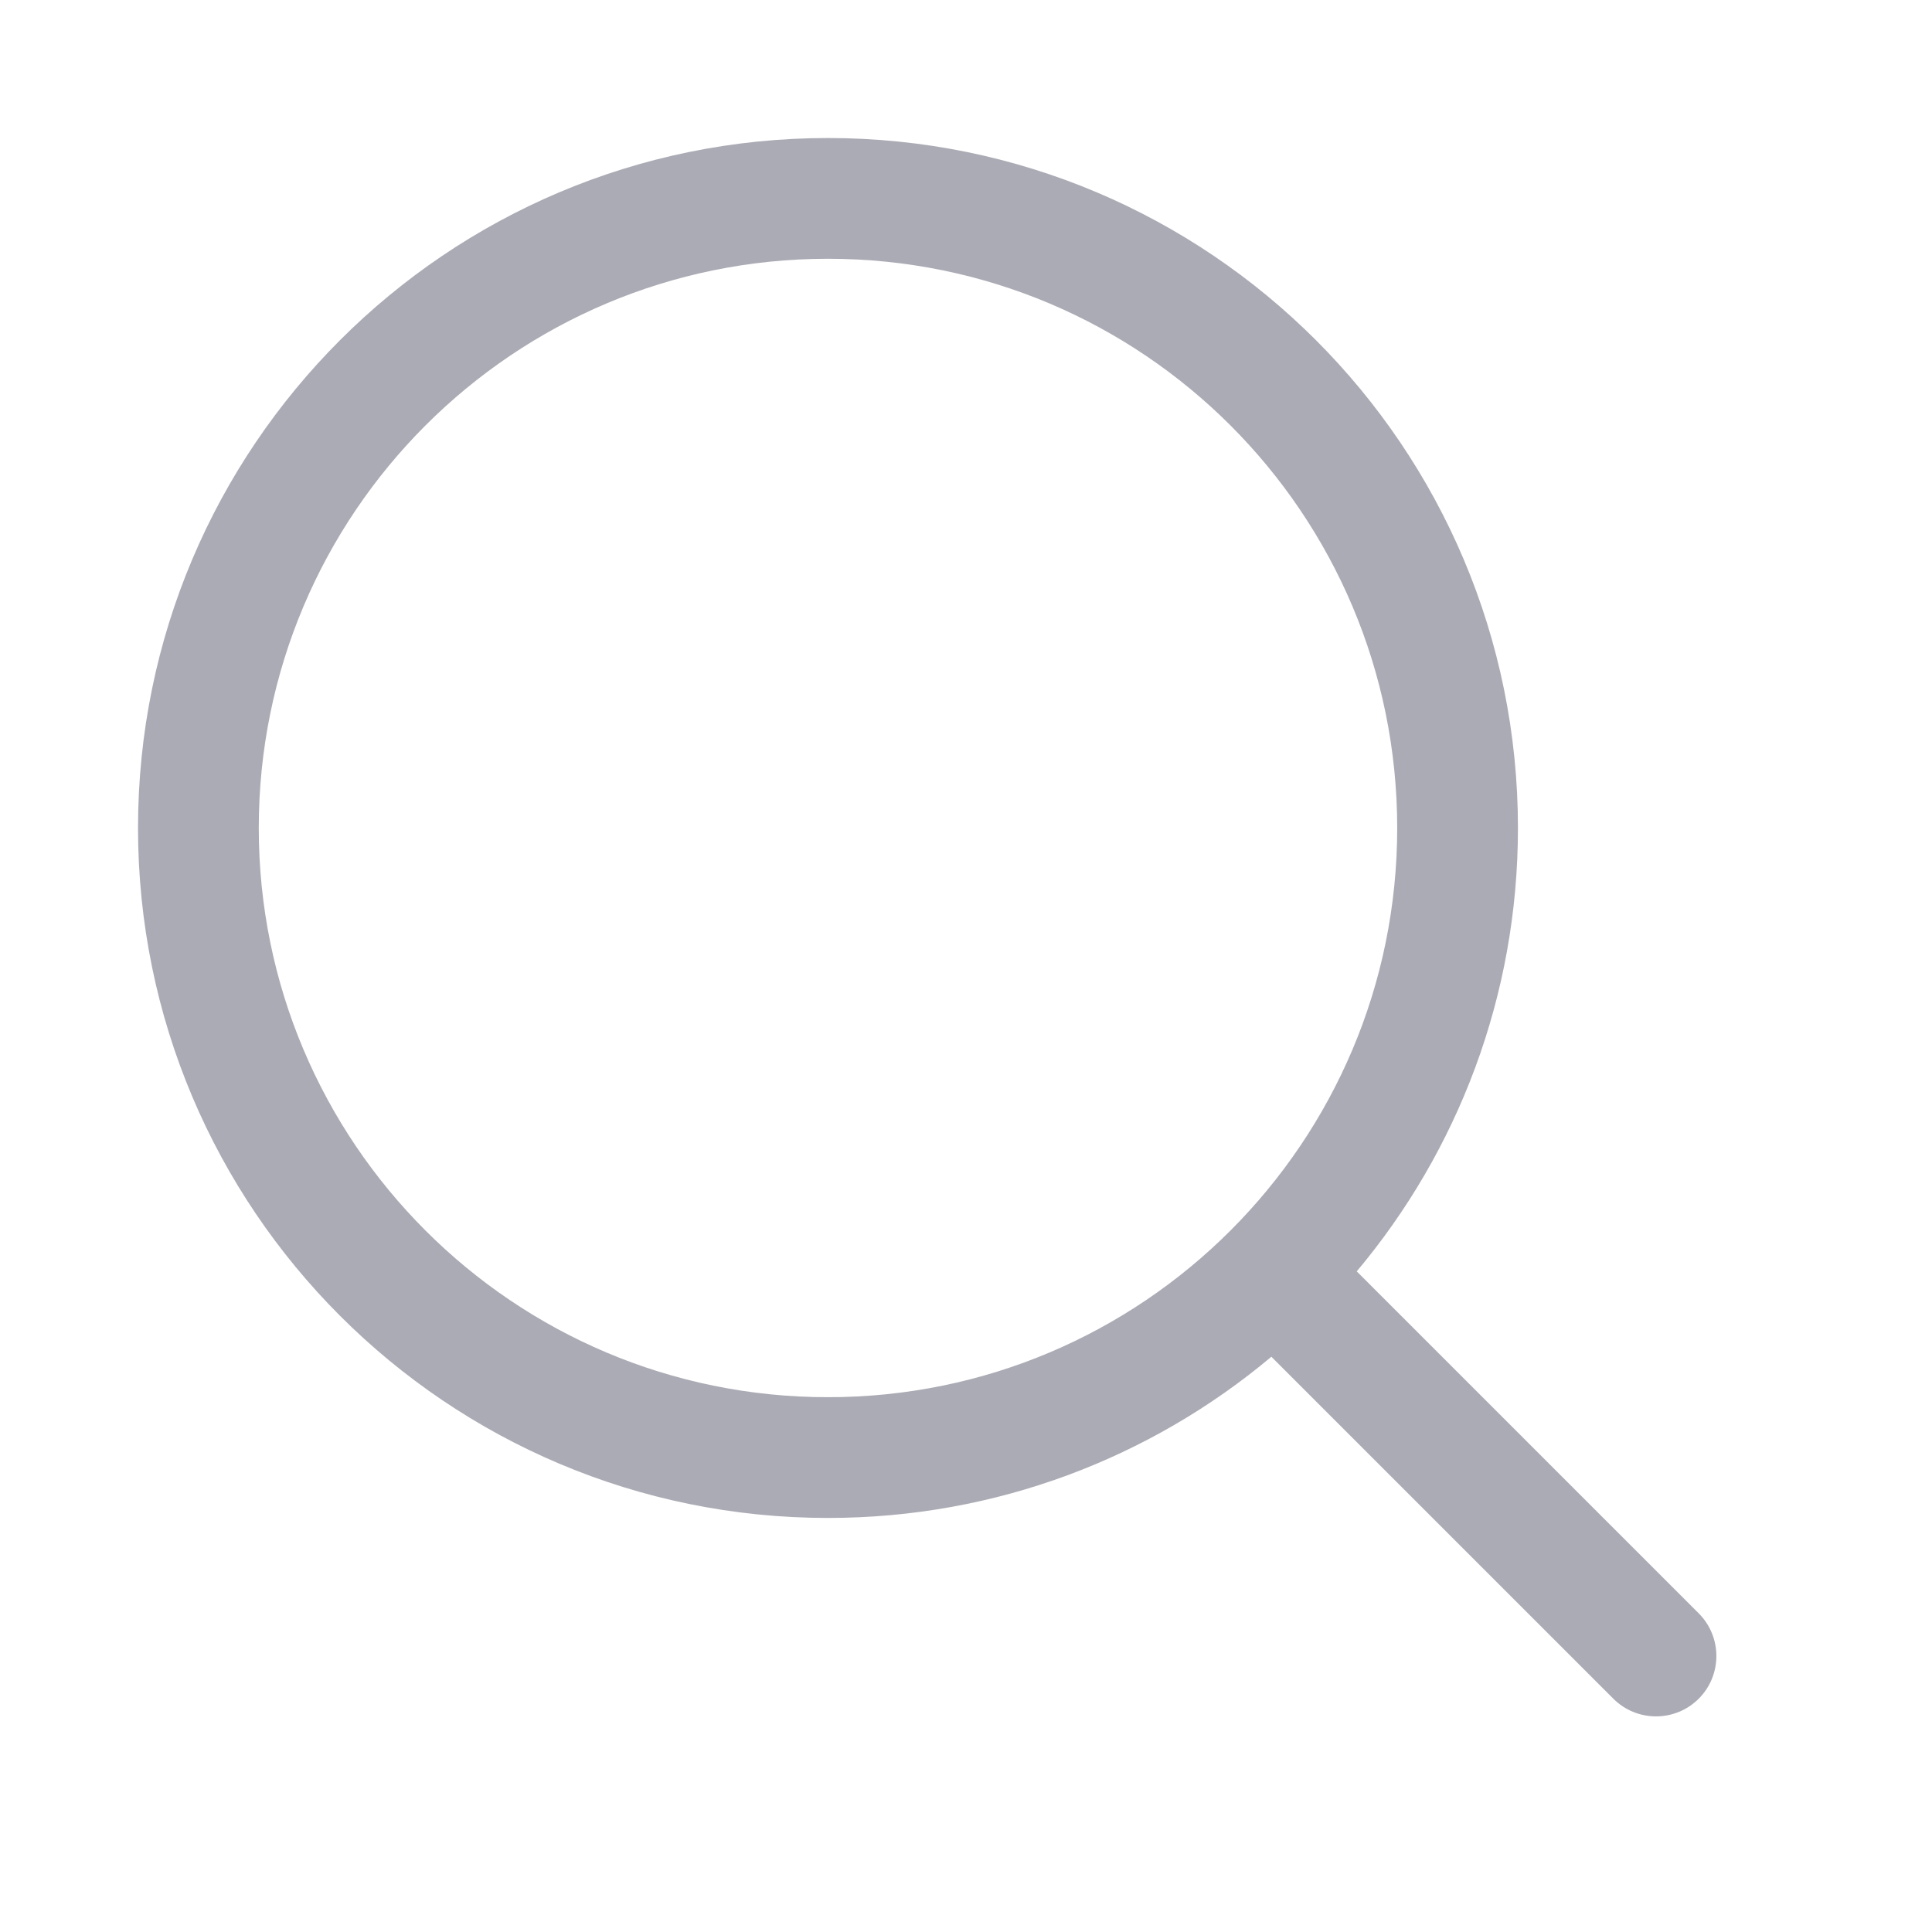
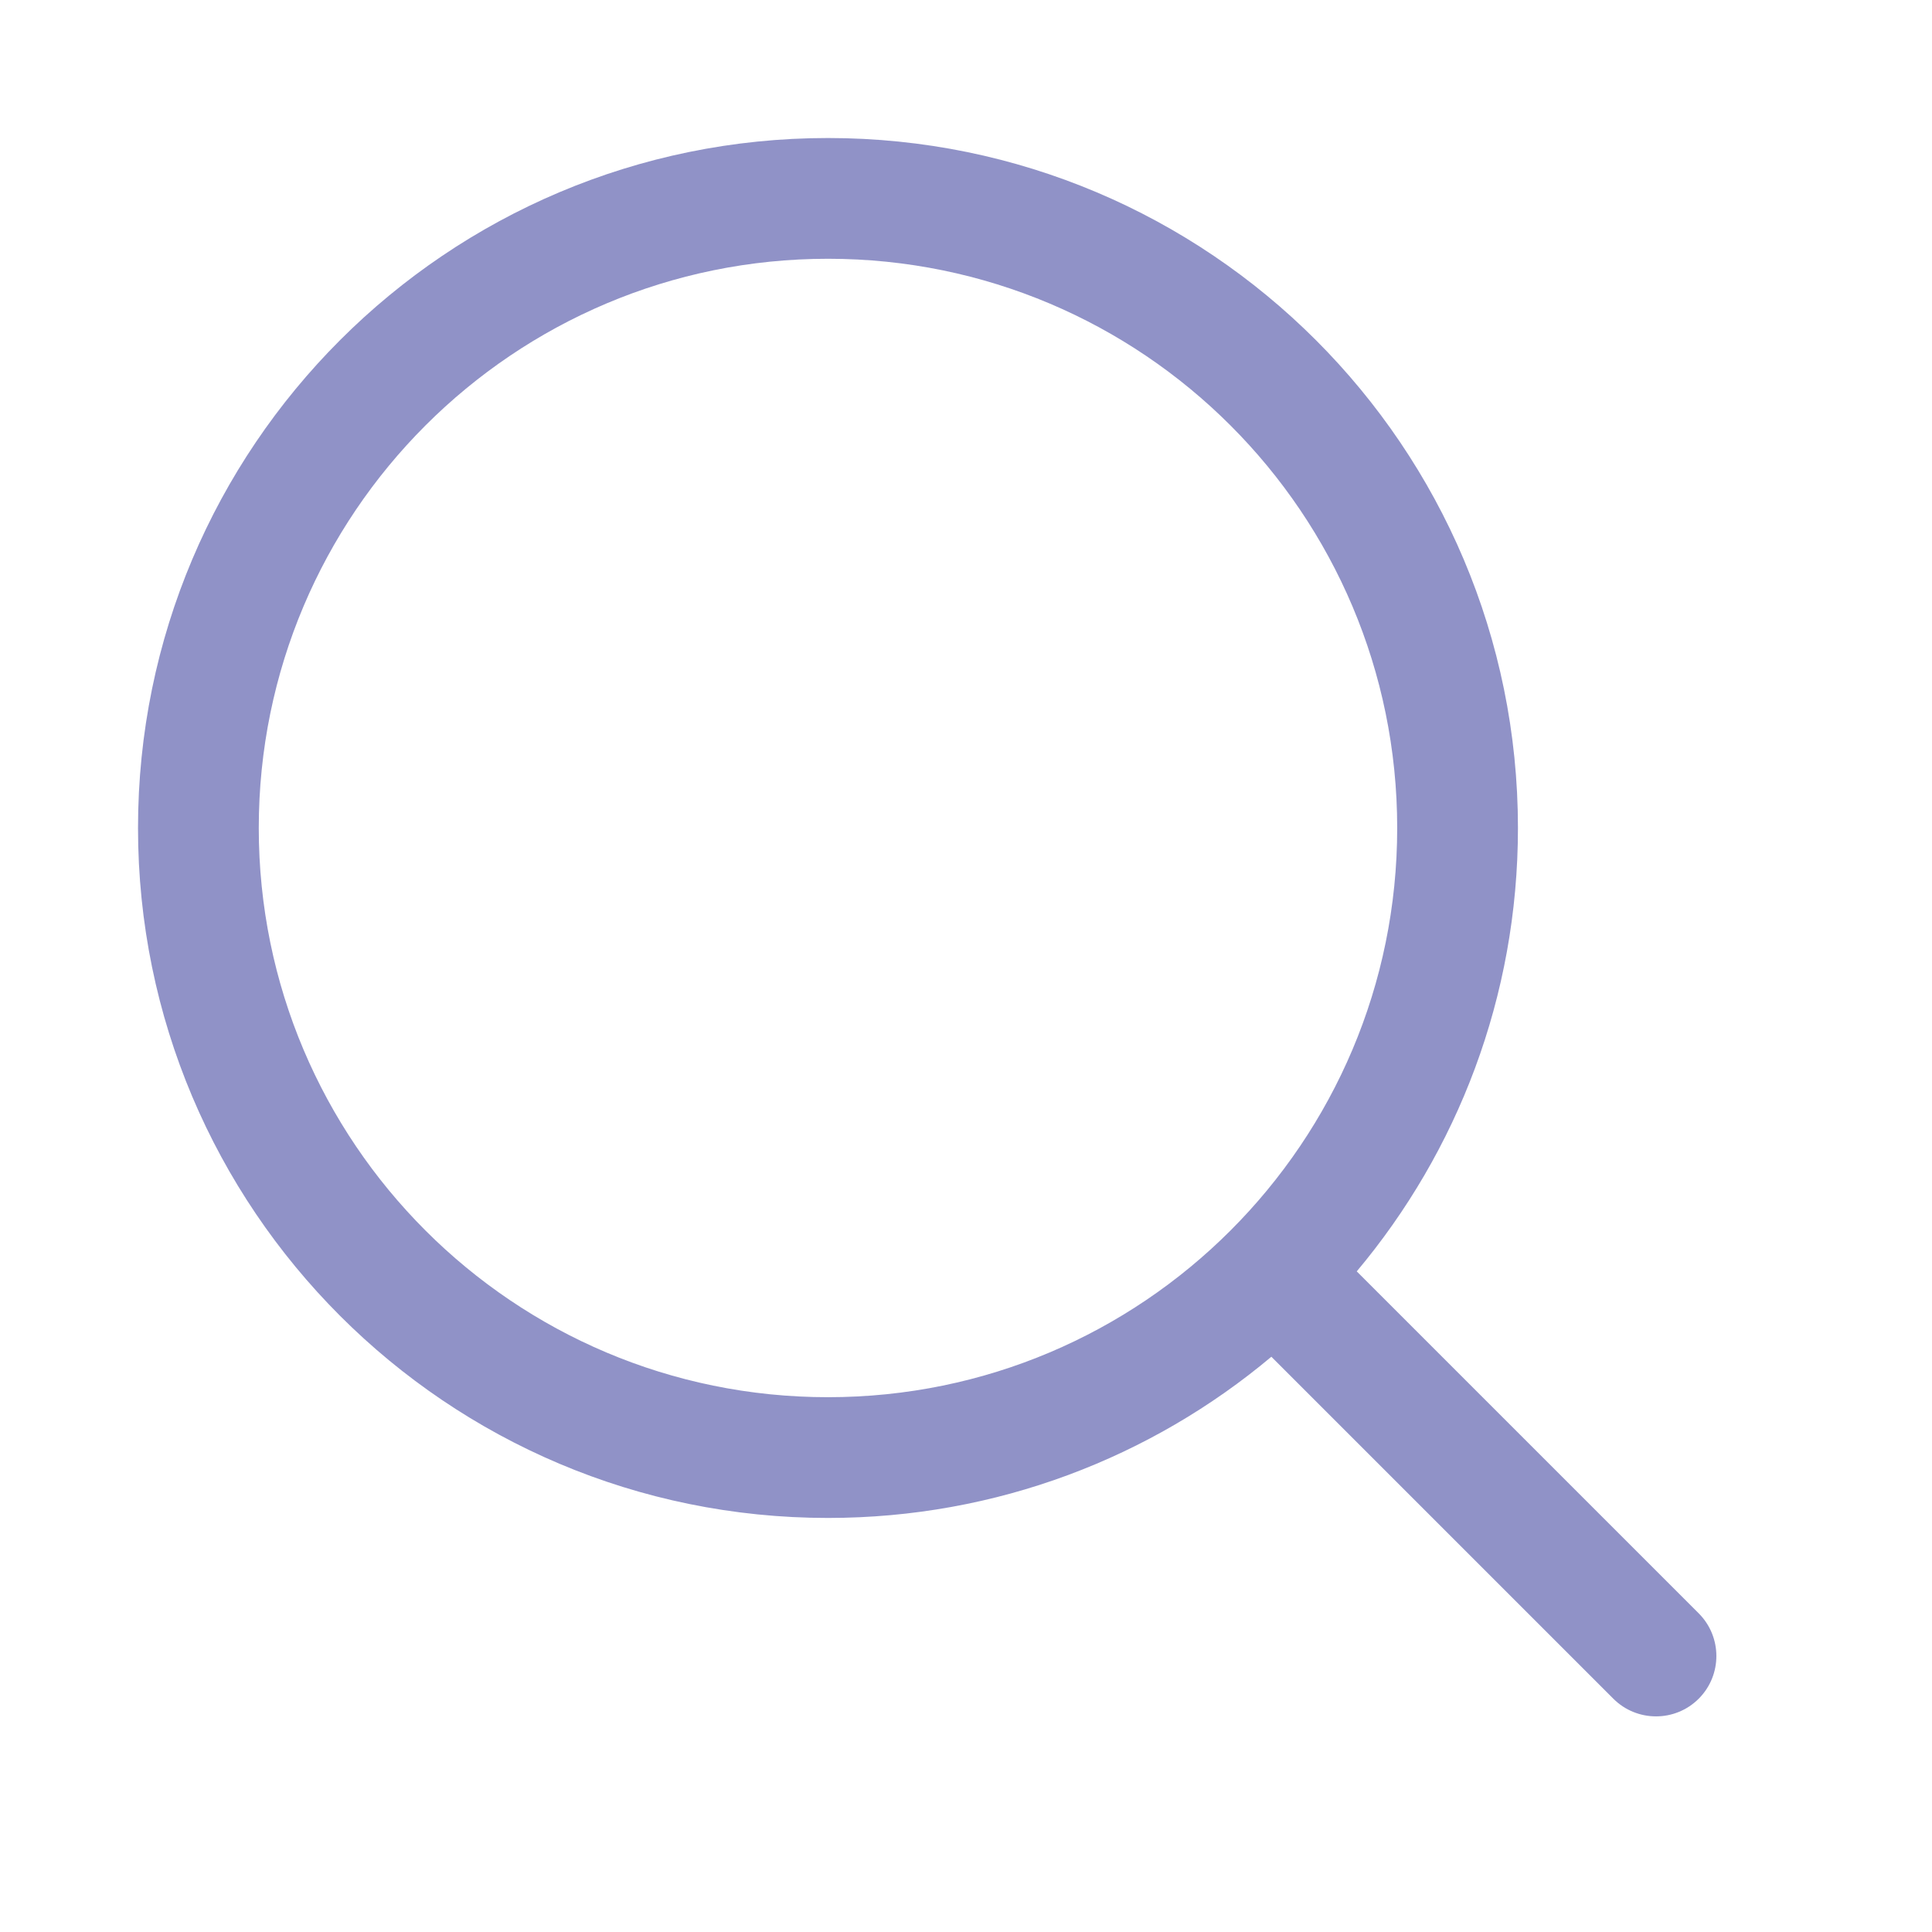
<svg xmlns="http://www.w3.org/2000/svg" width="16" height="16" viewBox="0 0 16 16" fill="none">
-   <g opacity="0.4">
-     <path fill-rule="evenodd" clip-rule="evenodd" d="M11.571 6.857C11.571 9.461 9.461 11.571 6.857 11.571C4.253 11.571 2.143 9.461 2.143 6.857C2.143 4.253 4.253 2.143 6.857 2.143C9.461 2.143 11.571 4.253 11.571 6.857ZM10.529 11.236C9.536 12.069 8.255 12.571 6.857 12.571C3.701 12.571 1.143 10.013 1.143 6.857C1.143 3.701 3.701 1.143 6.857 1.143C10.013 1.143 12.571 3.701 12.571 6.857C12.571 8.255 12.069 9.536 11.236 10.529L14.068 13.361C14.263 13.556 14.263 13.873 14.068 14.068C13.873 14.263 13.556 14.263 13.361 14.068L10.529 11.236Z" fill="#2D2E46" />
+   <g opacity="0.5">
+     <path fill-rule="evenodd" clip-rule="evenodd" d="M11.571 6.857C11.571 9.461 9.461 11.571 6.857 11.571C4.253 11.571 2.143 9.461 2.143 6.857C2.143 4.253 4.253 2.143 6.857 2.143C9.461 2.143 11.571 4.253 11.571 6.857ZM10.529 11.236C9.536 12.069 8.255 12.571 6.857 12.571C3.701 12.571 1.143 10.013 1.143 6.857C1.143 3.701 3.701 1.143 6.857 1.143C10.013 1.143 12.571 3.701 12.571 6.857C12.571 8.255 12.069 9.536 11.236 10.529L14.068 13.361C14.263 13.556 14.263 13.873 14.068 14.068C13.873 14.263 13.556 14.263 13.361 14.068L10.529 11.236Z" fill="#21268F" />
  </g>
</svg>
